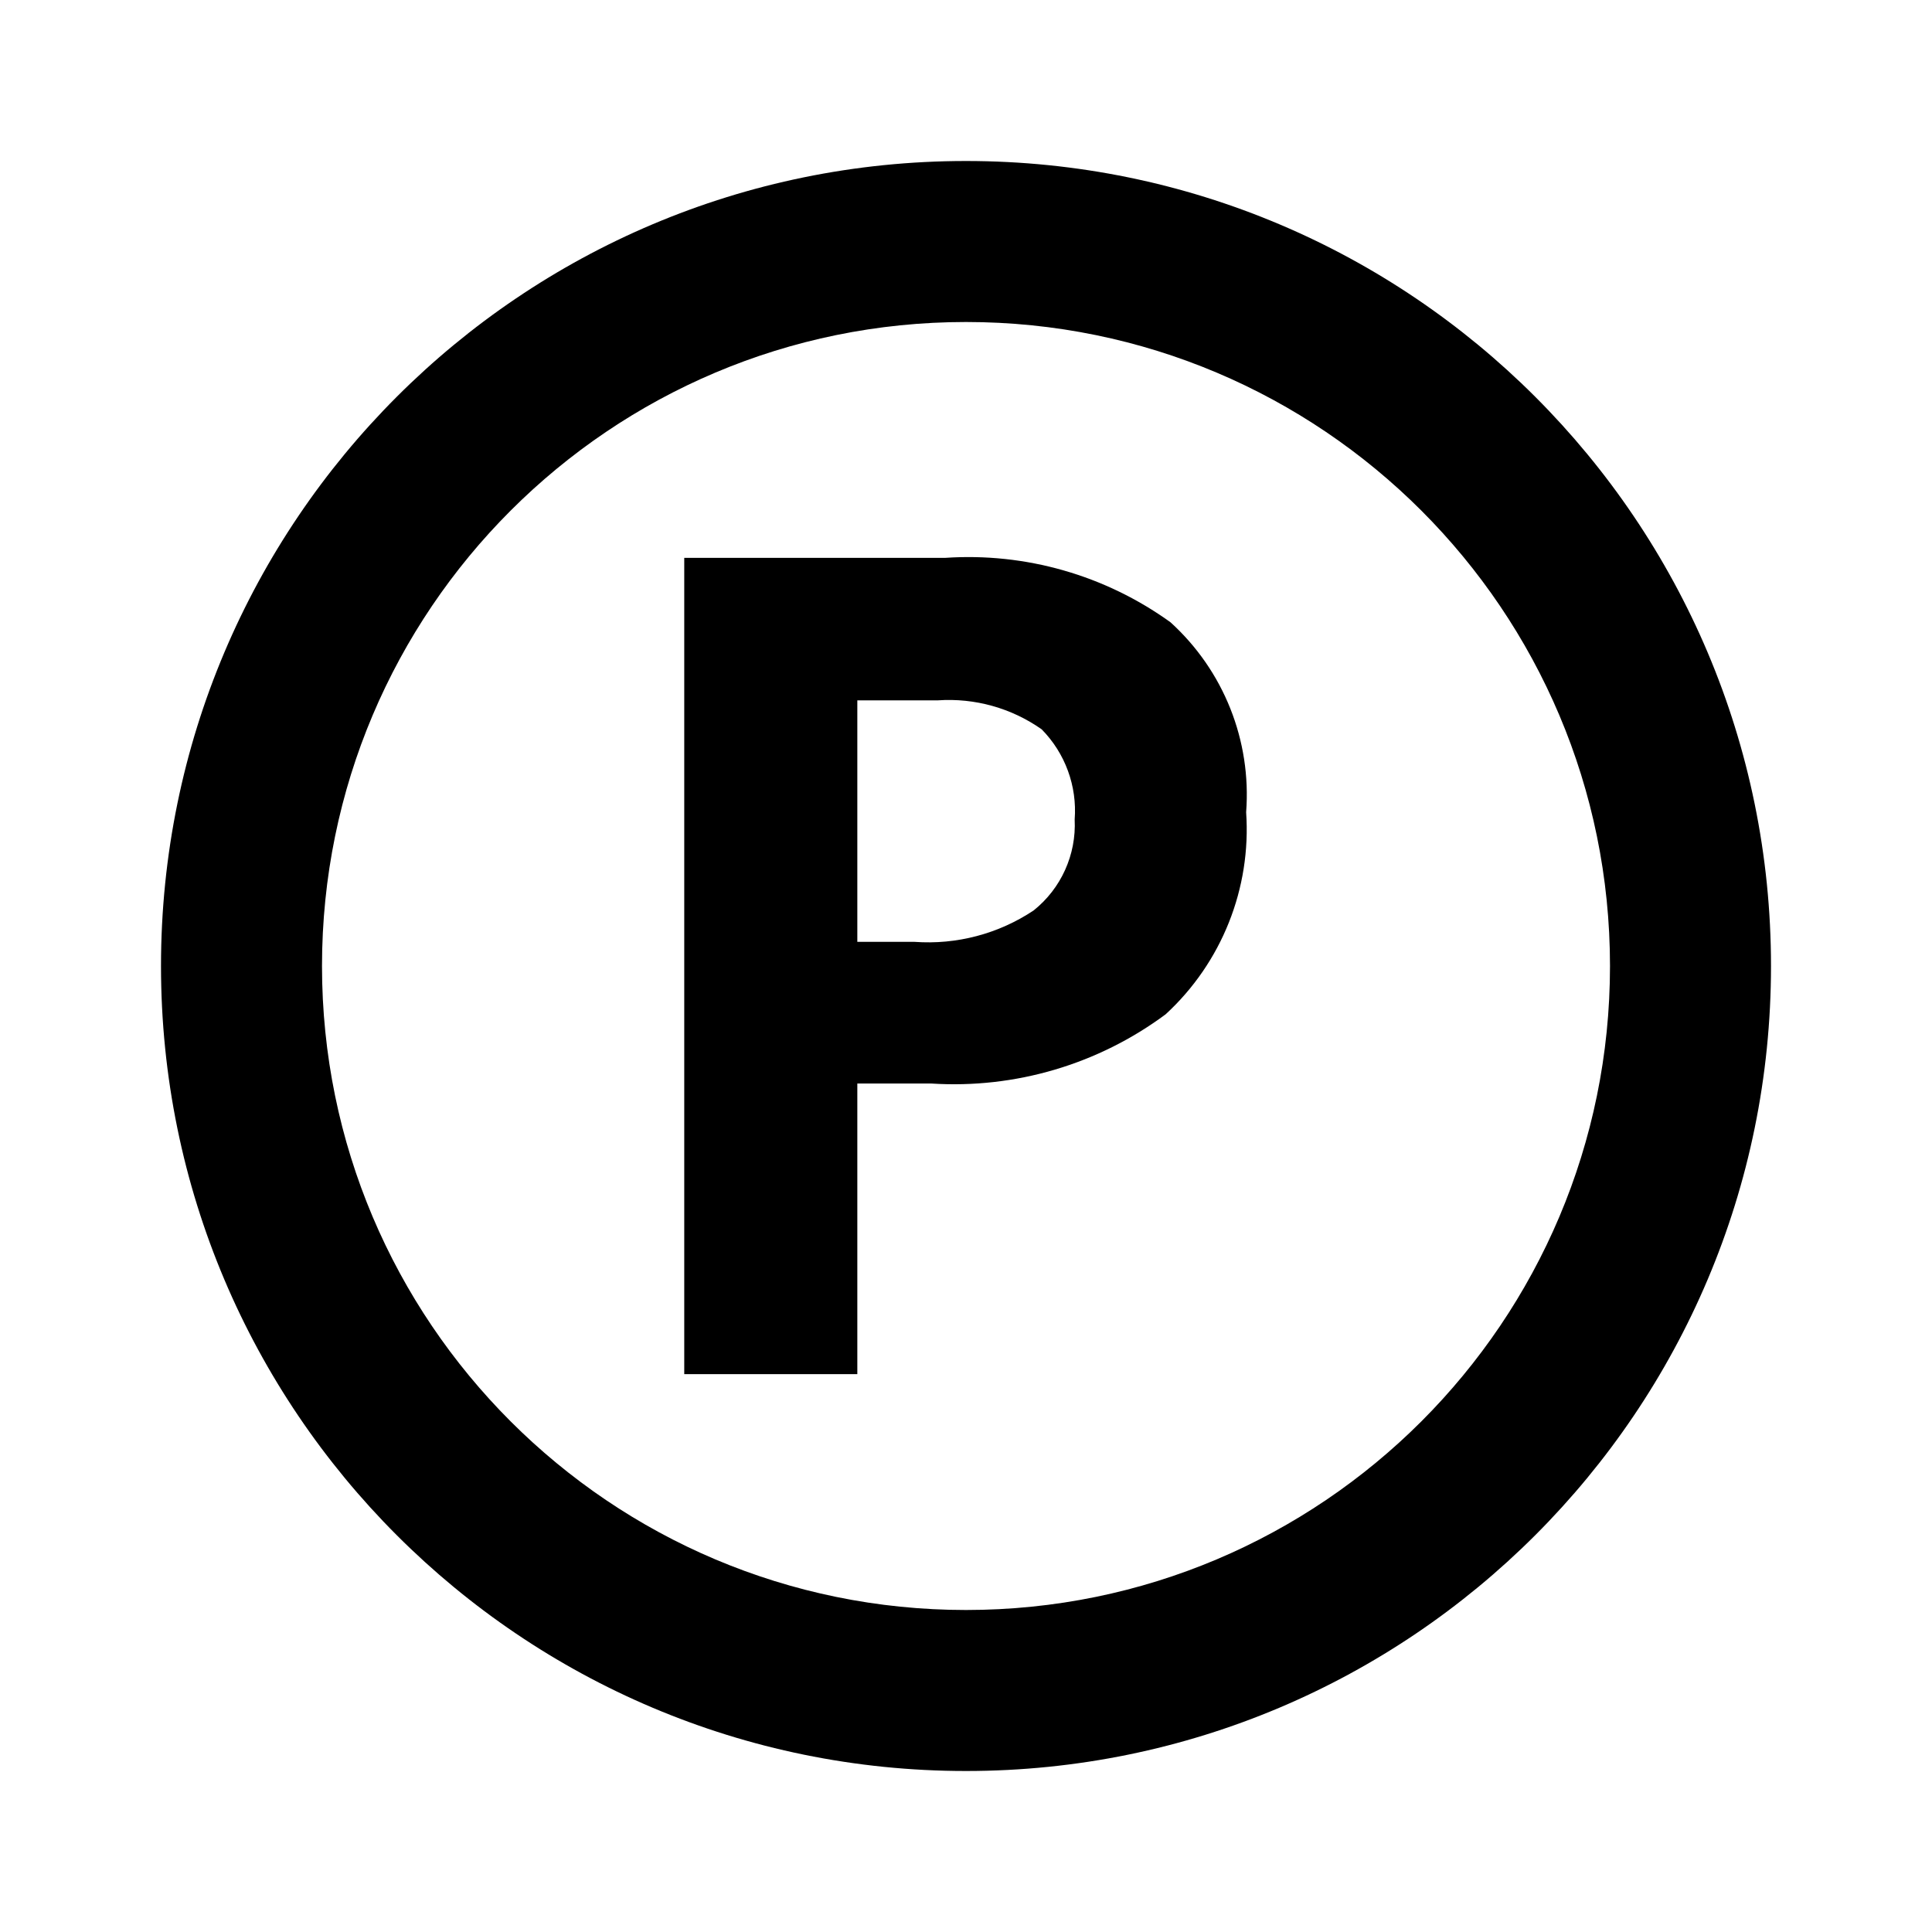
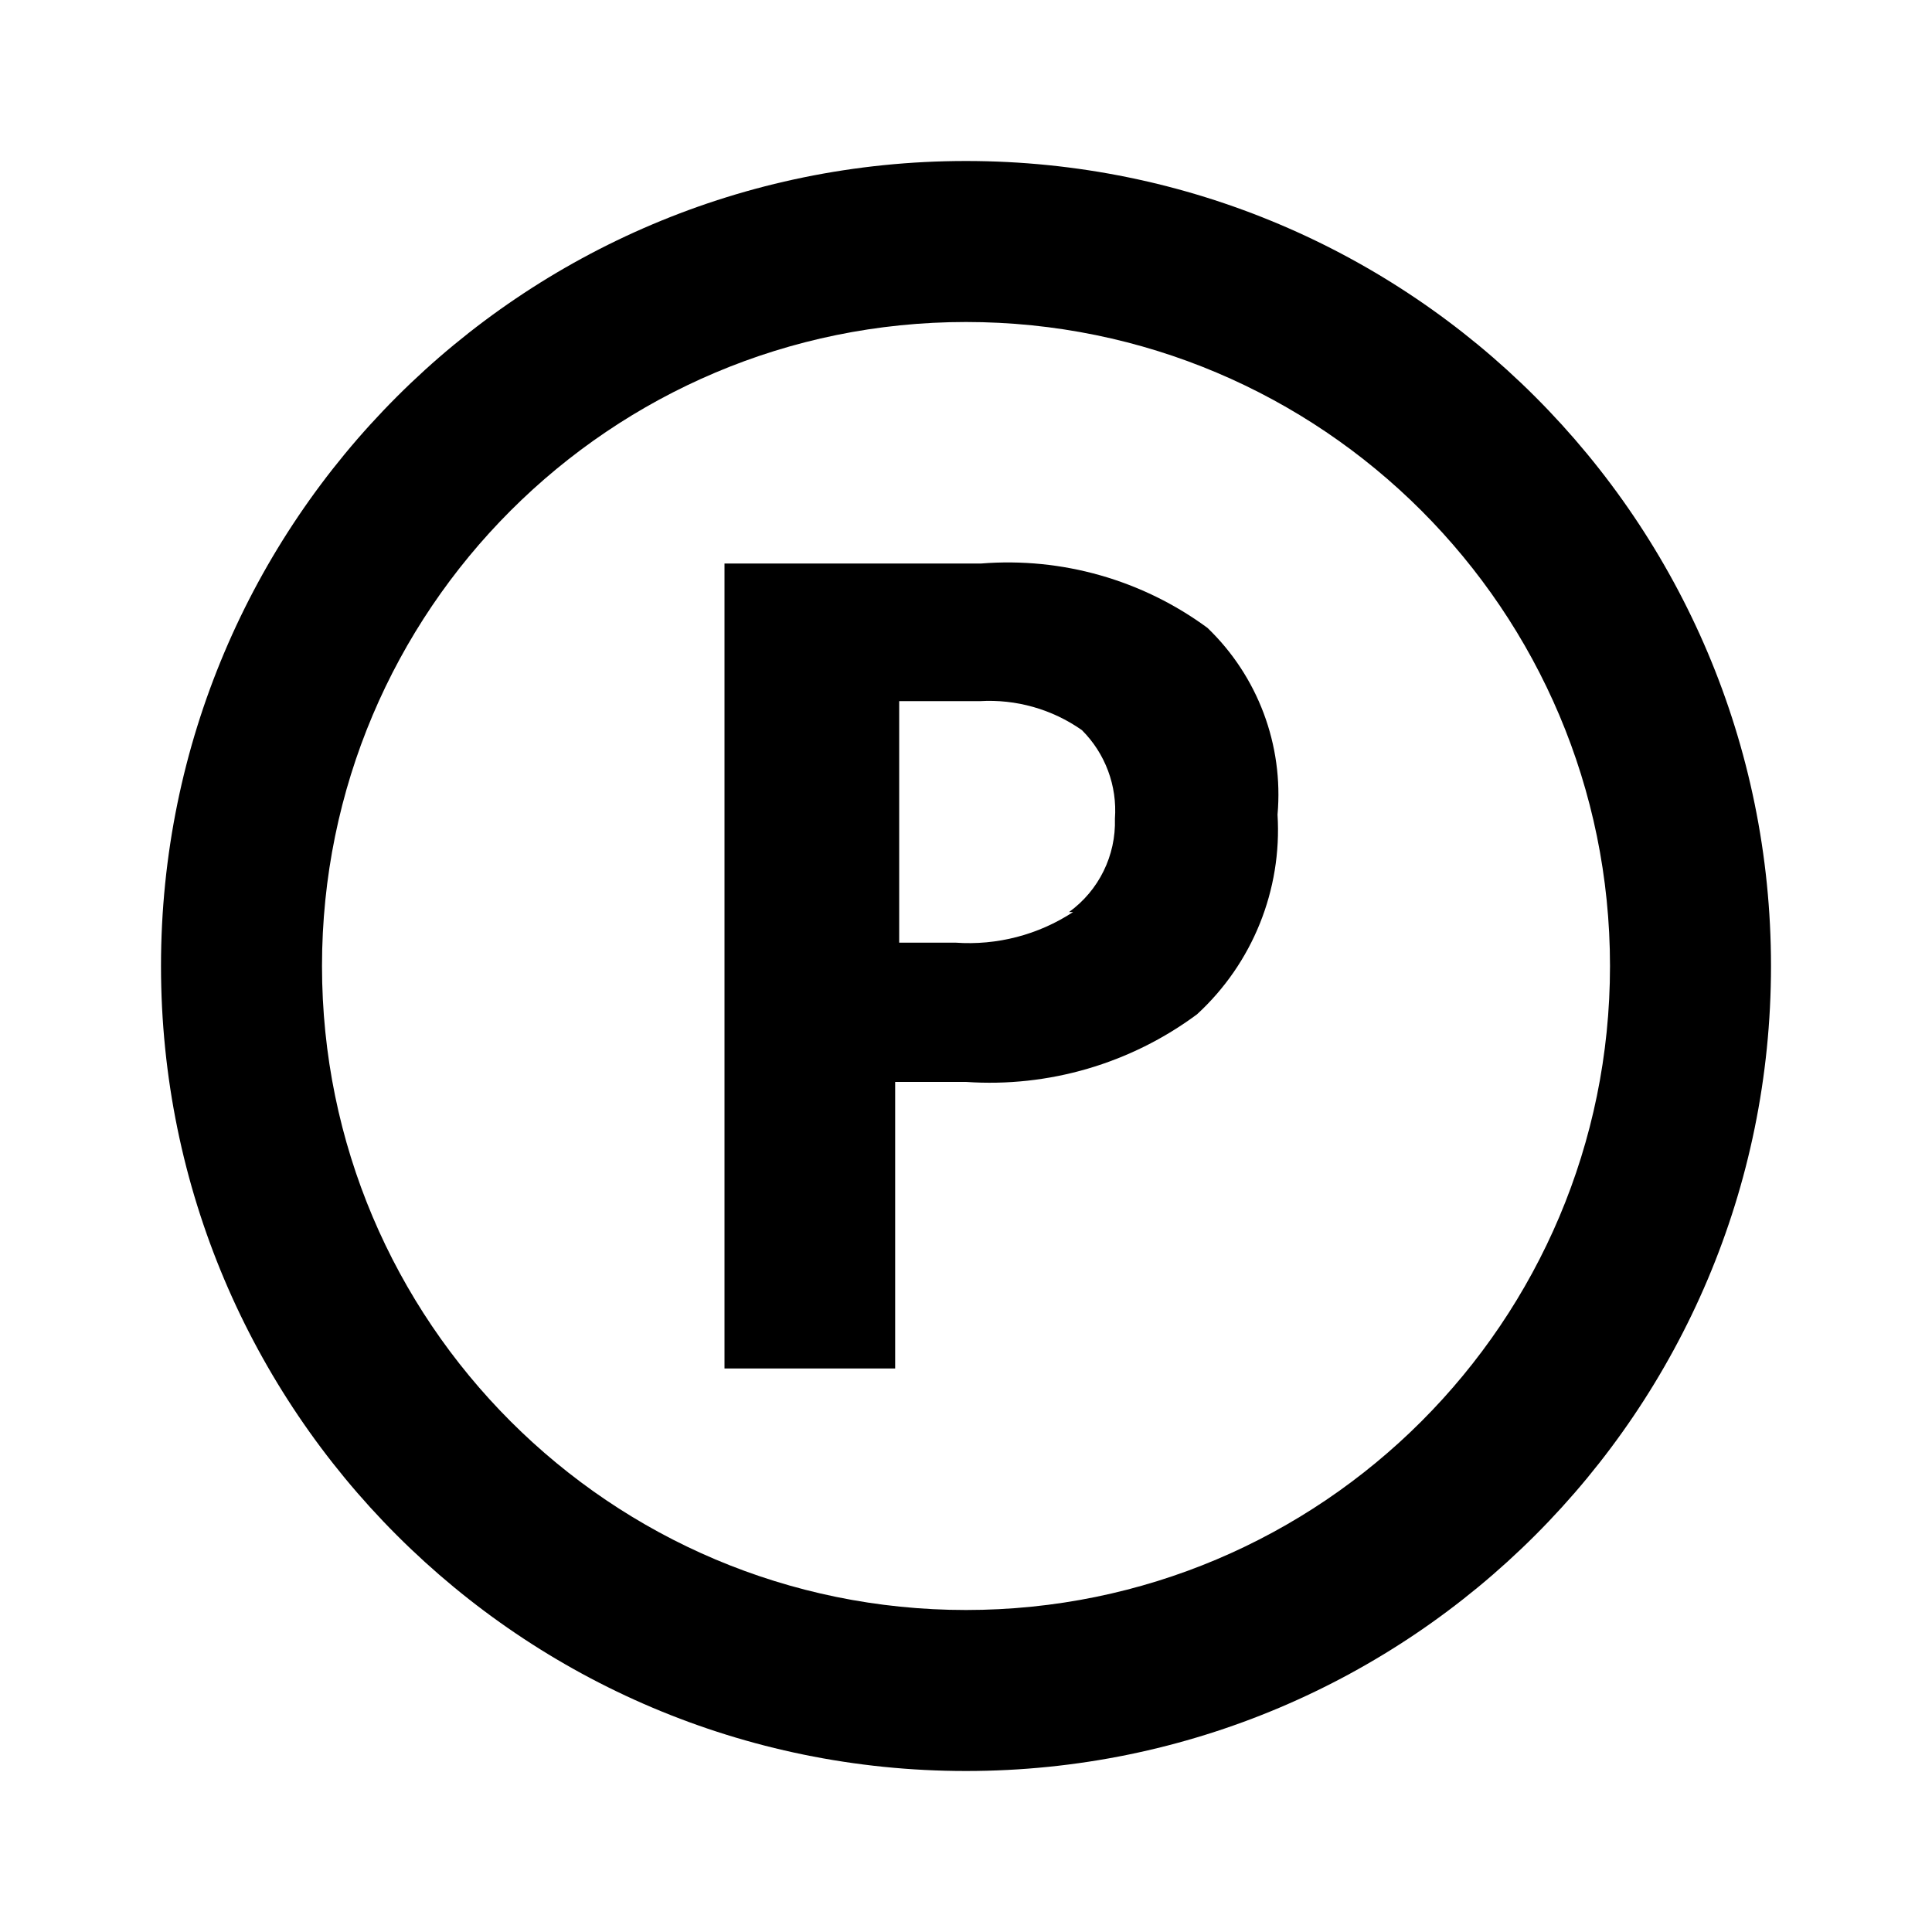
<svg xmlns="http://www.w3.org/2000/svg" width="24" height="24" viewBox="0 0 24 24">
  <path d="M0 0h24v24H0z" fill="none" />
-   <path d="M14.54 7.73a4.29 4.29 0 0 0-2.8-.8H8.5v10.14h2.15v-3.61h.92a4.41 4.41 0 0 0 2.91-.86 3.12 3.12 0 0 0 1-2.51 2.89 2.89 0 0 0-.94-2.36zm-1.7 3.58a2.36 2.36 0 0 1-1.48.39h-.71v-3h1a2 2 0 0 1 1.29.36 1.44 1.44 0 0 1 .41 1.12 1.36 1.36 0 0 1-.51 1.13z" />
+   <path d="M15 7.8a4.18 4.18 0 0 0-2.81-.8H9v10h2.12v-3.56H12a4.32 4.32 0 0 0 2.87-.84 3.11 3.11 0 0 0 1-2.48A2.87 2.87 0 0 0 15 7.8zm-1.67 3.53a2.36 2.36 0 0 1-1.46.38h-.7v-3h1a2 2 0 0 1 1.27.36 1.41 1.41 0 0 1 .41 1.1 1.38 1.38 0 0 1-.57 1.16z" />
  <path d="M12 4a8 8 0 1 1-8 8 8 8 0 0 1 8-8m0-2a10 10 0 1 0 10 10A10 10 0 0 0 12 2z" />
</svg>
